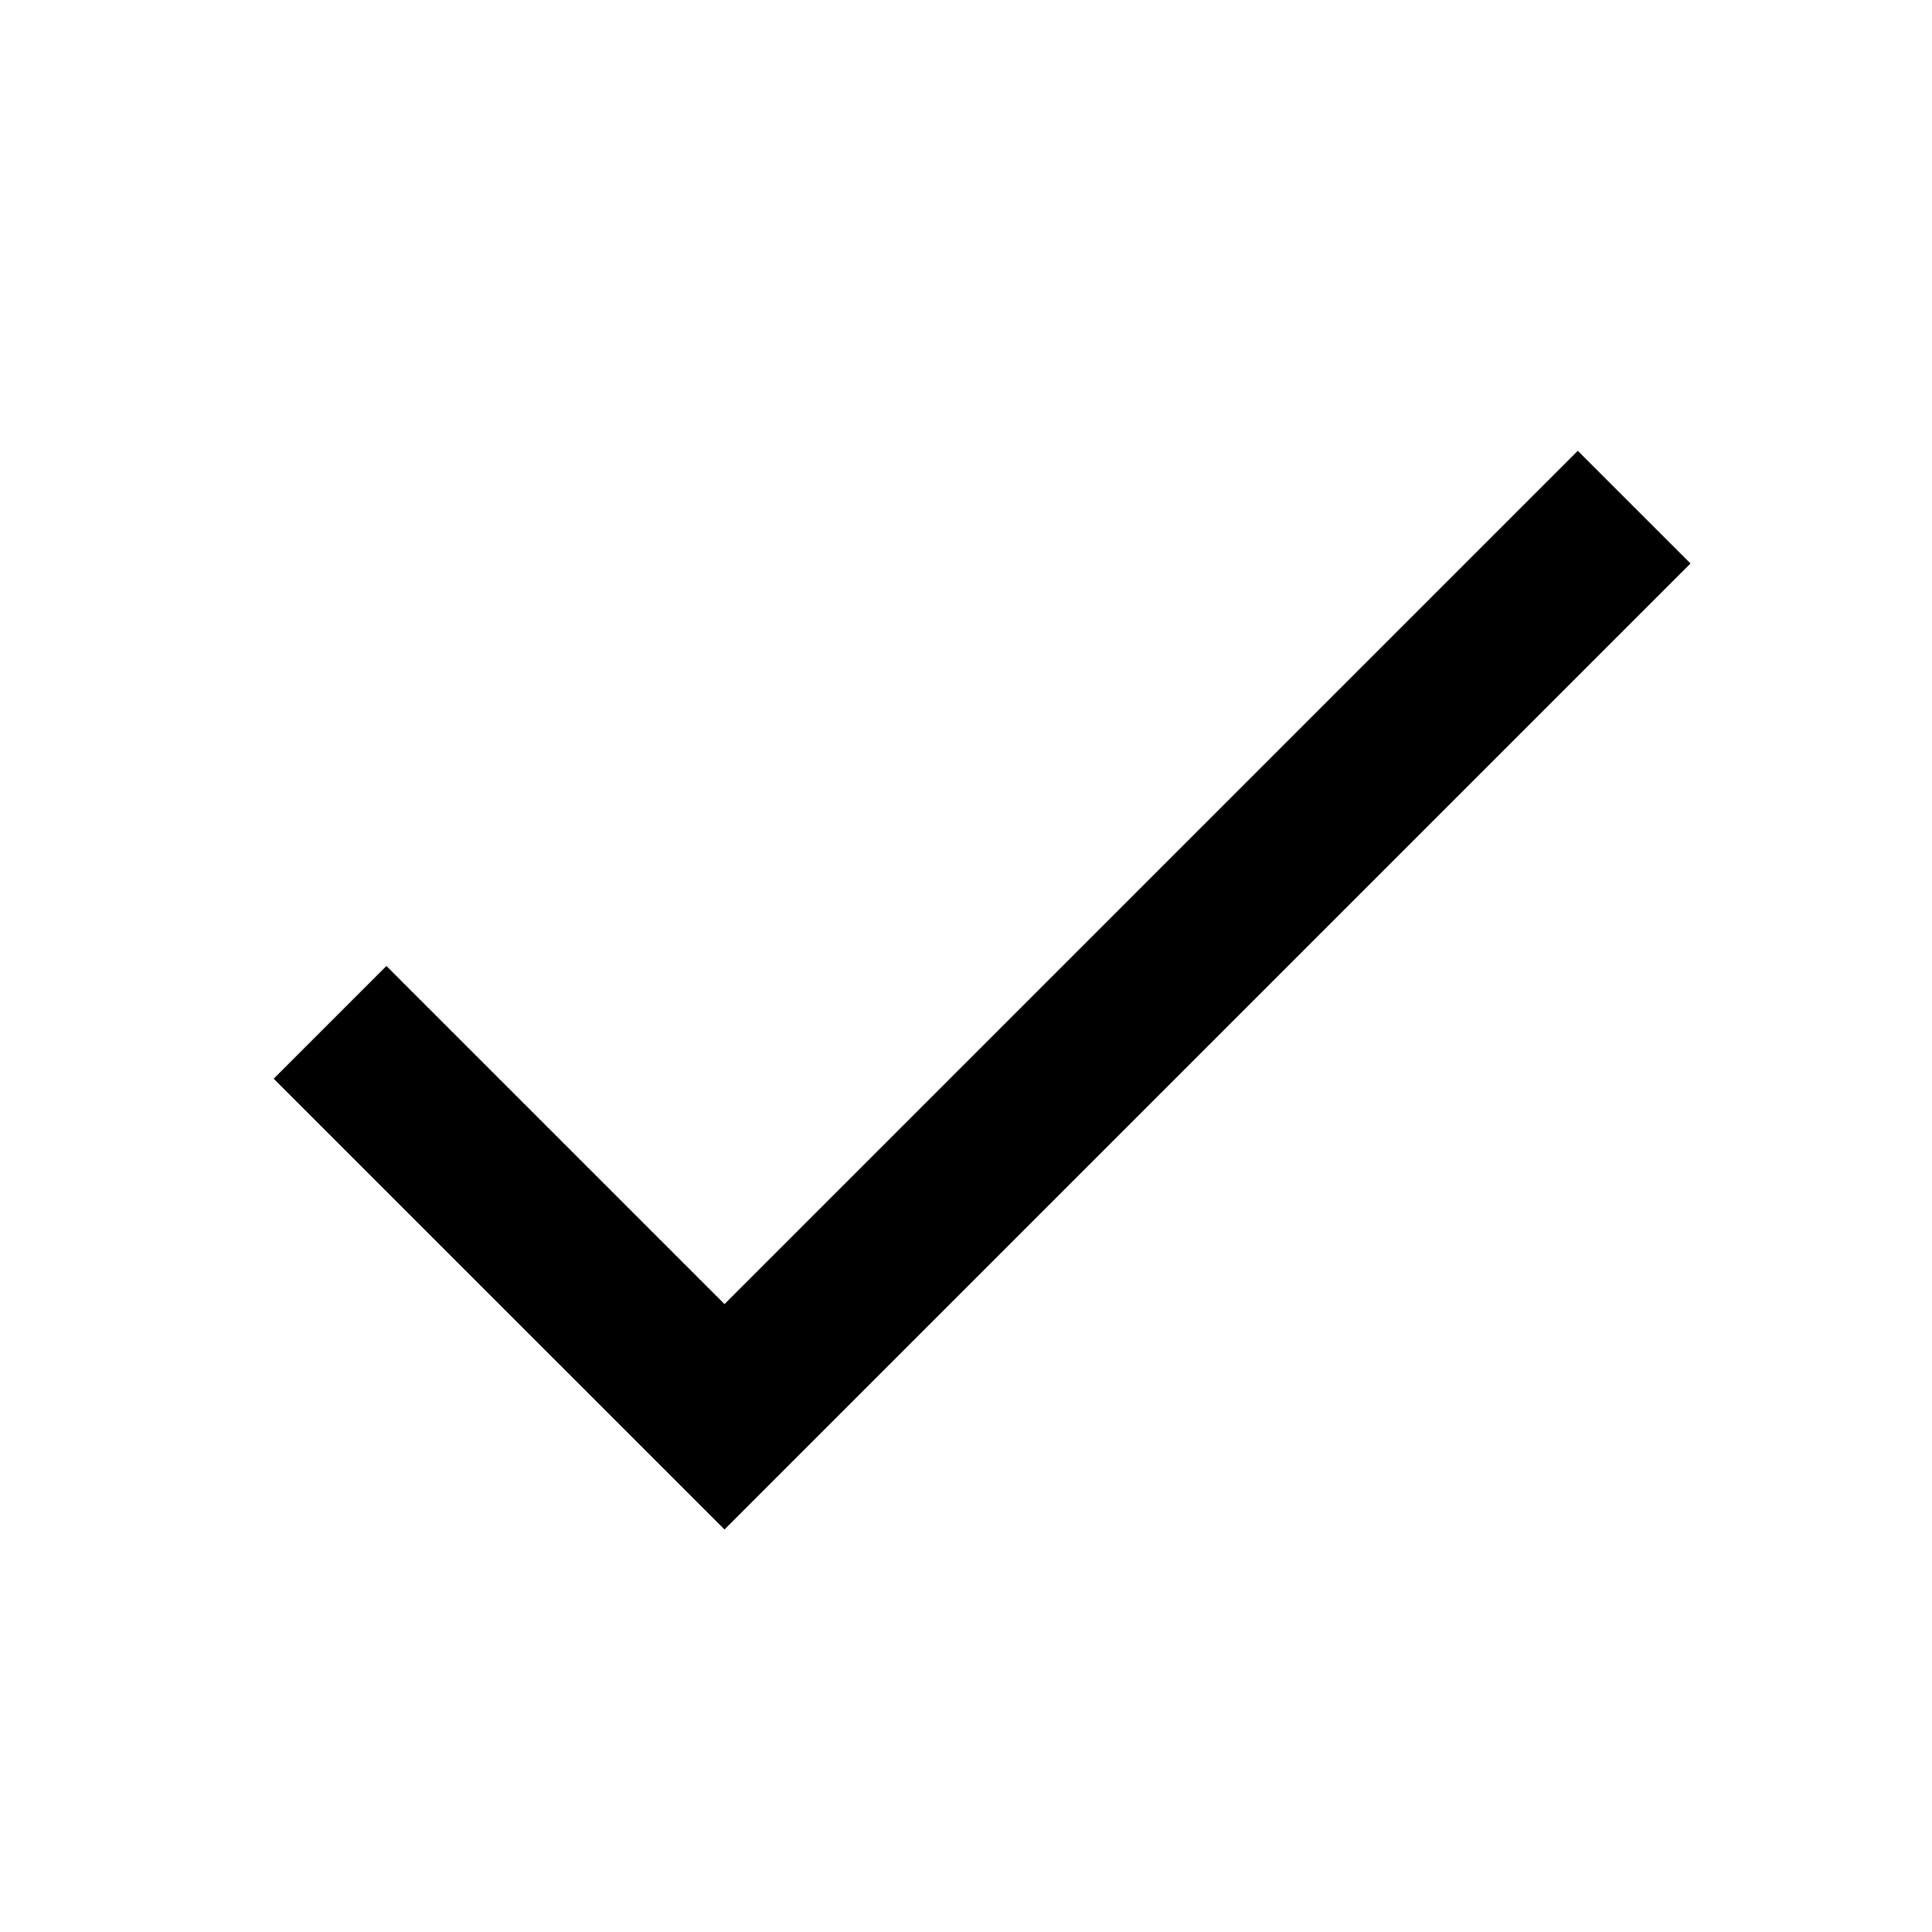
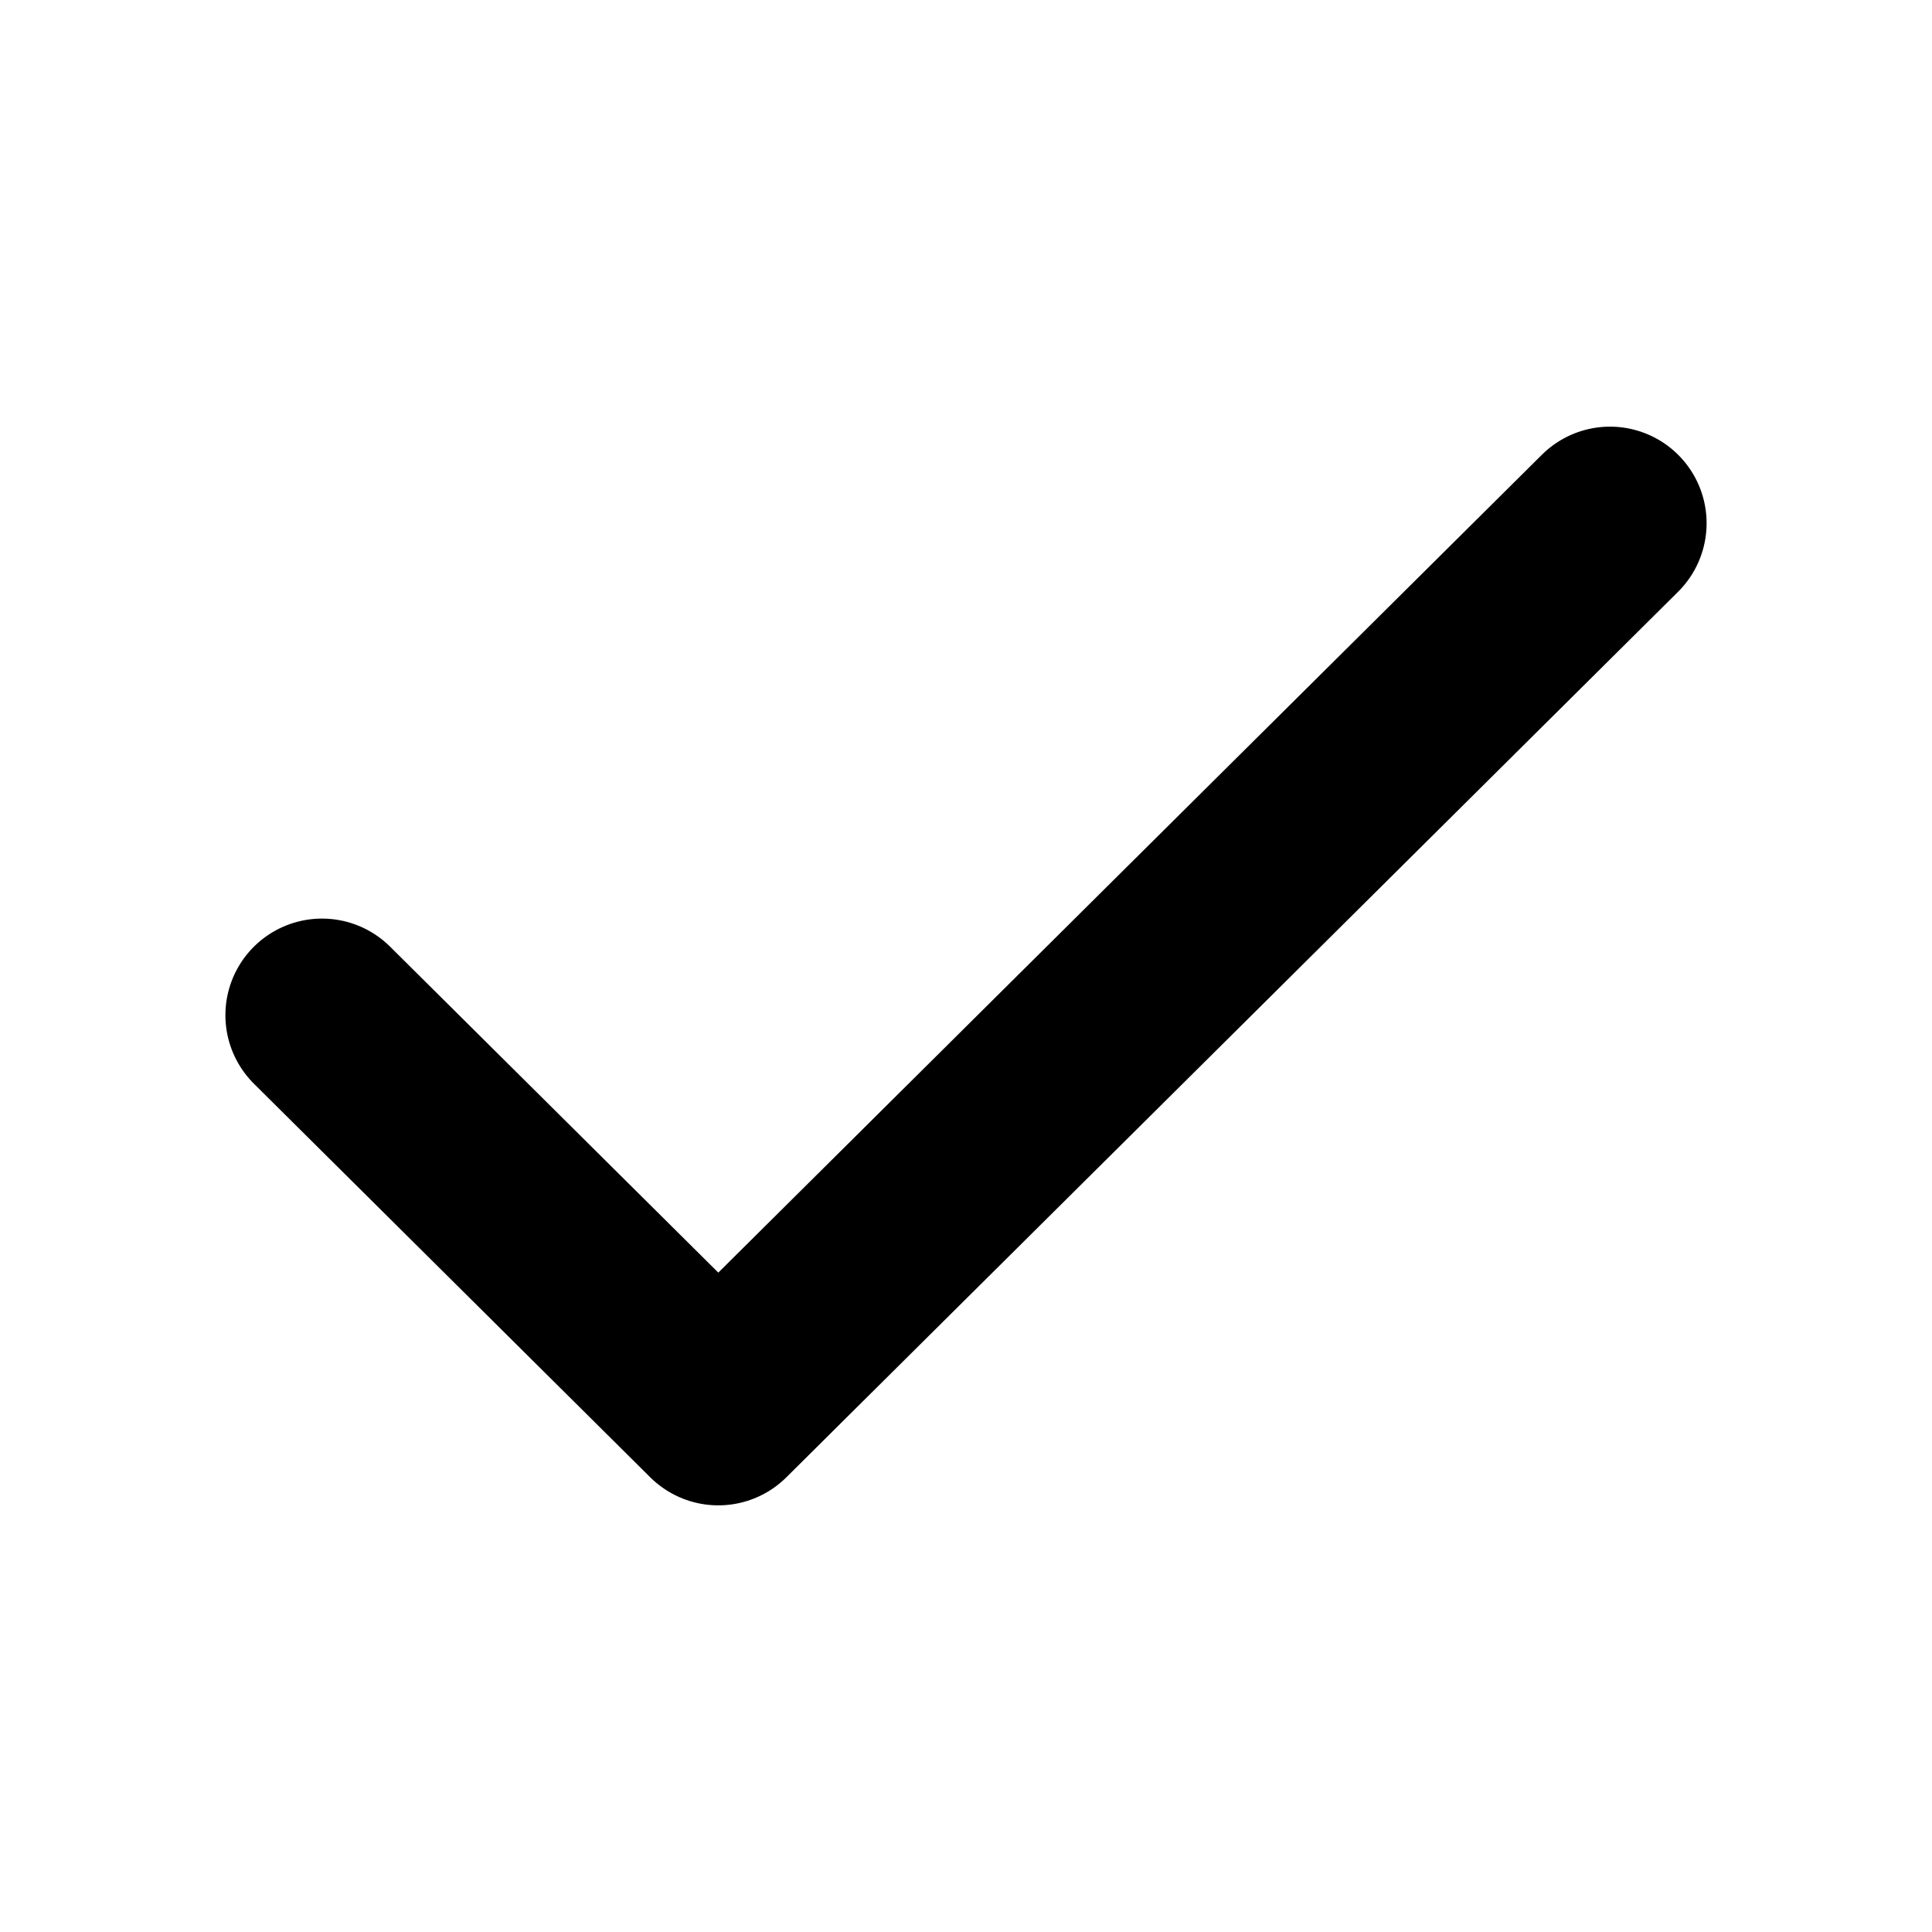
- <svg xmlns="http://www.w3.org/2000/svg" viewBox="0 0 50 50" fill="currentColor">
-   <g clip-path="url(#clip0_53_389)">
-     <path d="M18.75 33.75L10 25L7.083 27.917L18.75 39.583L43.75 14.583L40.833 11.667L18.75 33.75Z" />
+ <svg xmlns="http://www.w3.org/2000/svg" viewBox="0 0 24 24" fill="none">
+   <g stroke-width="0" />
+   <g stroke-linecap="round" stroke-linejoin="round" />
+   <g>
+     <path d="M4 12.611L8.923 17.5L20 6.5" stroke="currentColor" stroke-width="2.4" stroke-linecap="round" stroke-linejoin="round" />
  </g>
-   <defs>
-     <clipPath id="clip0_53_389">
-       <rect width="50" height="50" rx="25" />
-     </clipPath>
-   </defs>
</svg>
